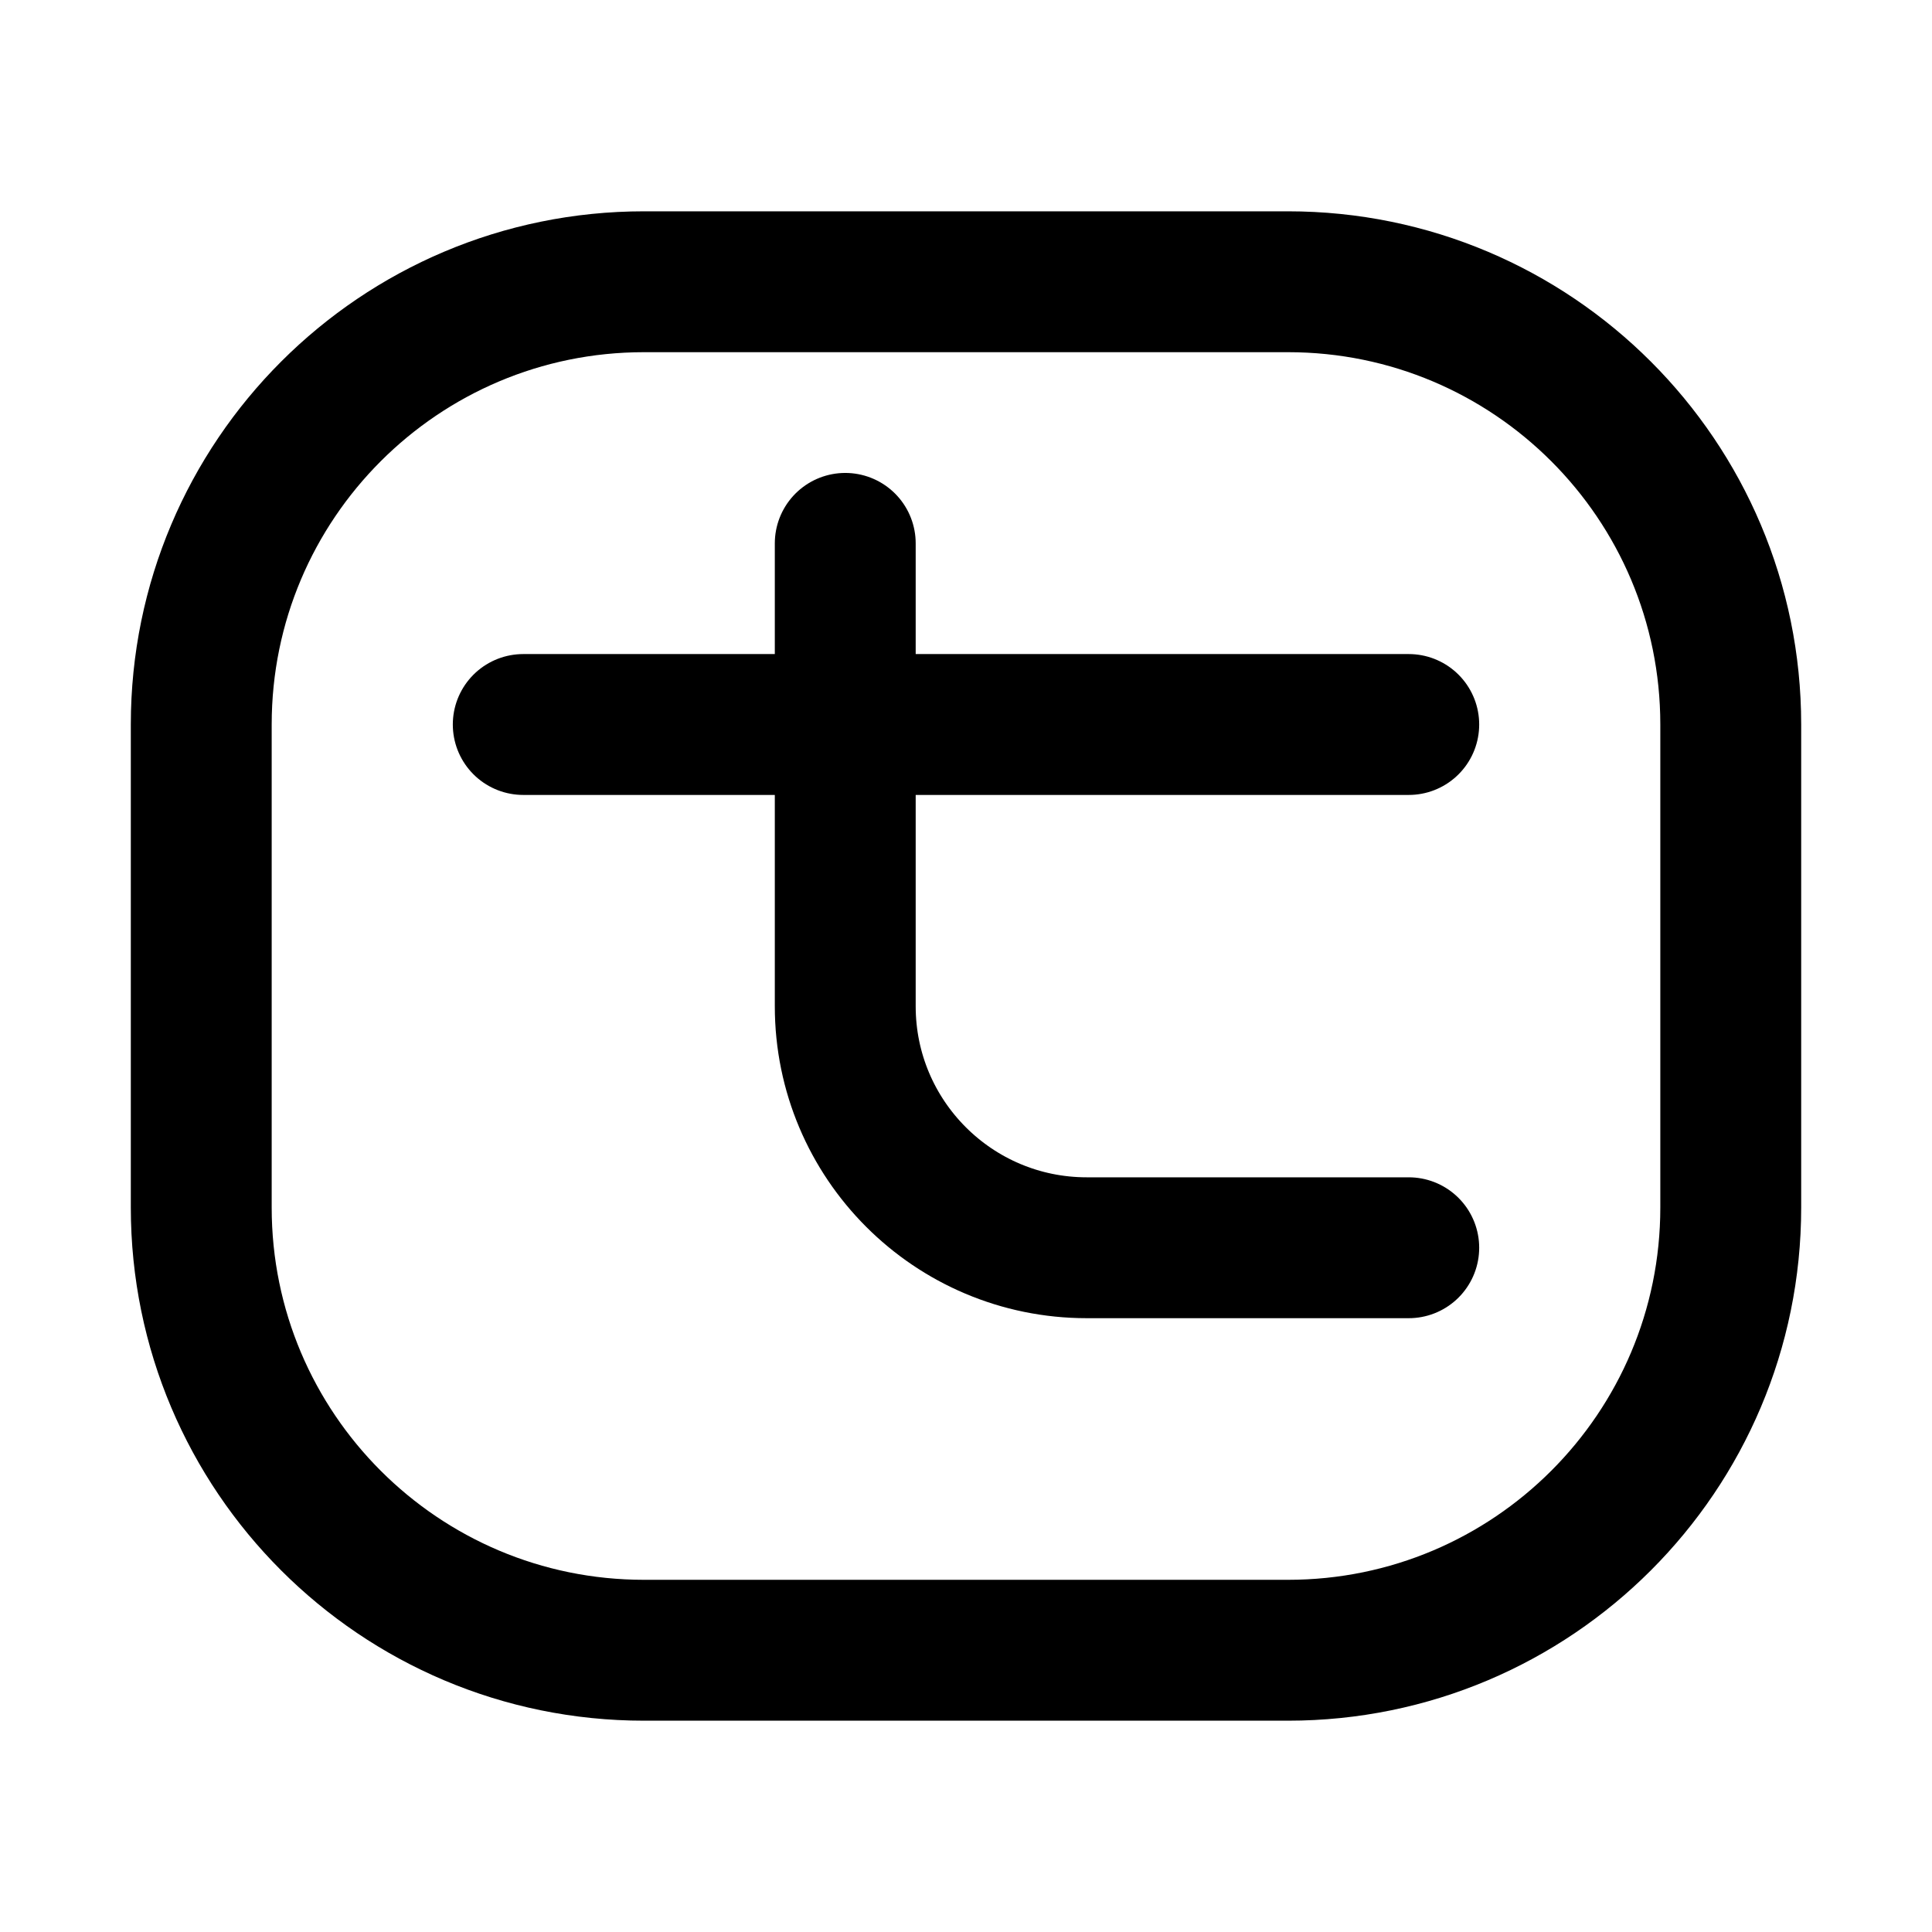
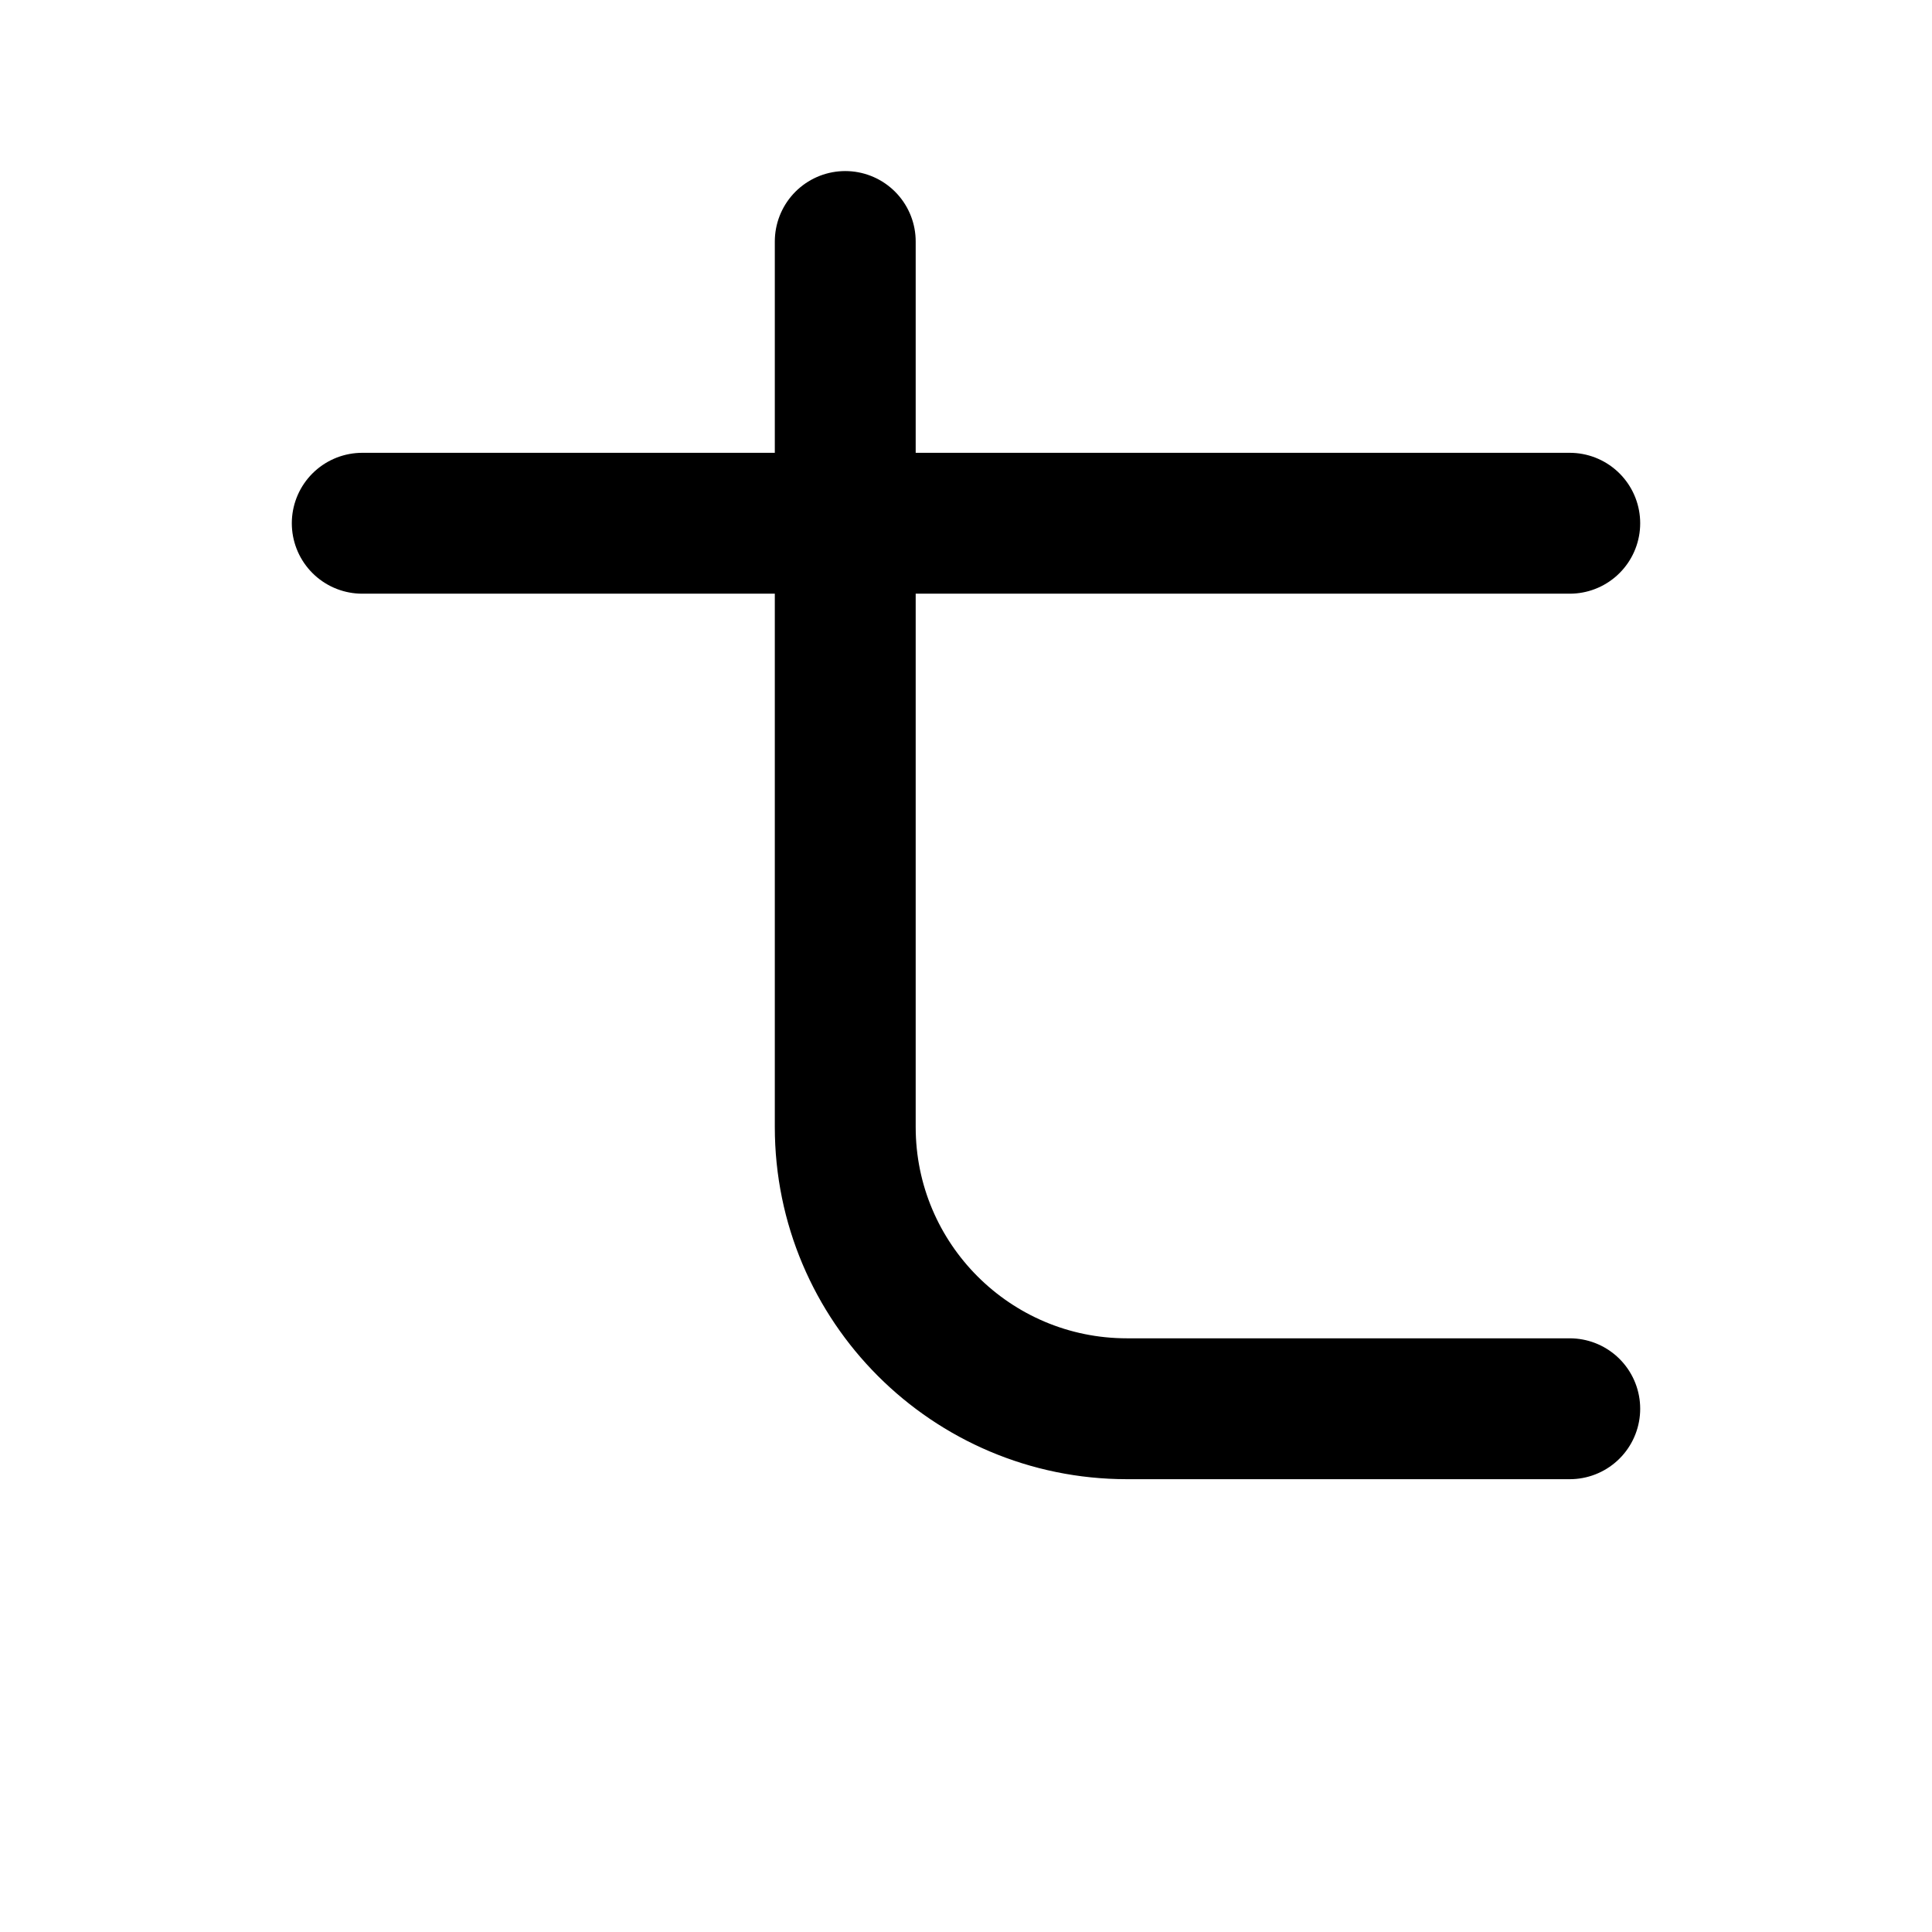
<svg xmlns="http://www.w3.org/2000/svg" viewBox="0 0 24 24" fill="none" stroke="currentColor" stroke-width="1.75" stroke-linecap="round" stroke-linejoin="round">
-   <path d="M2.5 9 A5.5 5.5 0 0 1 8 3.5 L16 3.5 A5.5 5.5 0 0 1 21.5 9 L21.5 15 A5.5 5.5 0 0 1 16 20.5 L8 20.5 A5.5 5.5 0 0 1 2.5 15 Z" />
-   <path d="M10.5 6.75 L10.5 12.5 A3 3 0 0 0 13.5 15.5 L17.5 15.5" />
-   <path d="M6.5 9 L17.5 9" />
+   <path d="M10.5 3 L10.5 14 A3.5 3.5 0 0 0 14 17.5 L19.5 17.5" />
+   <path d="M4.5 6.5 L19.5 6.5" />
</svg>
